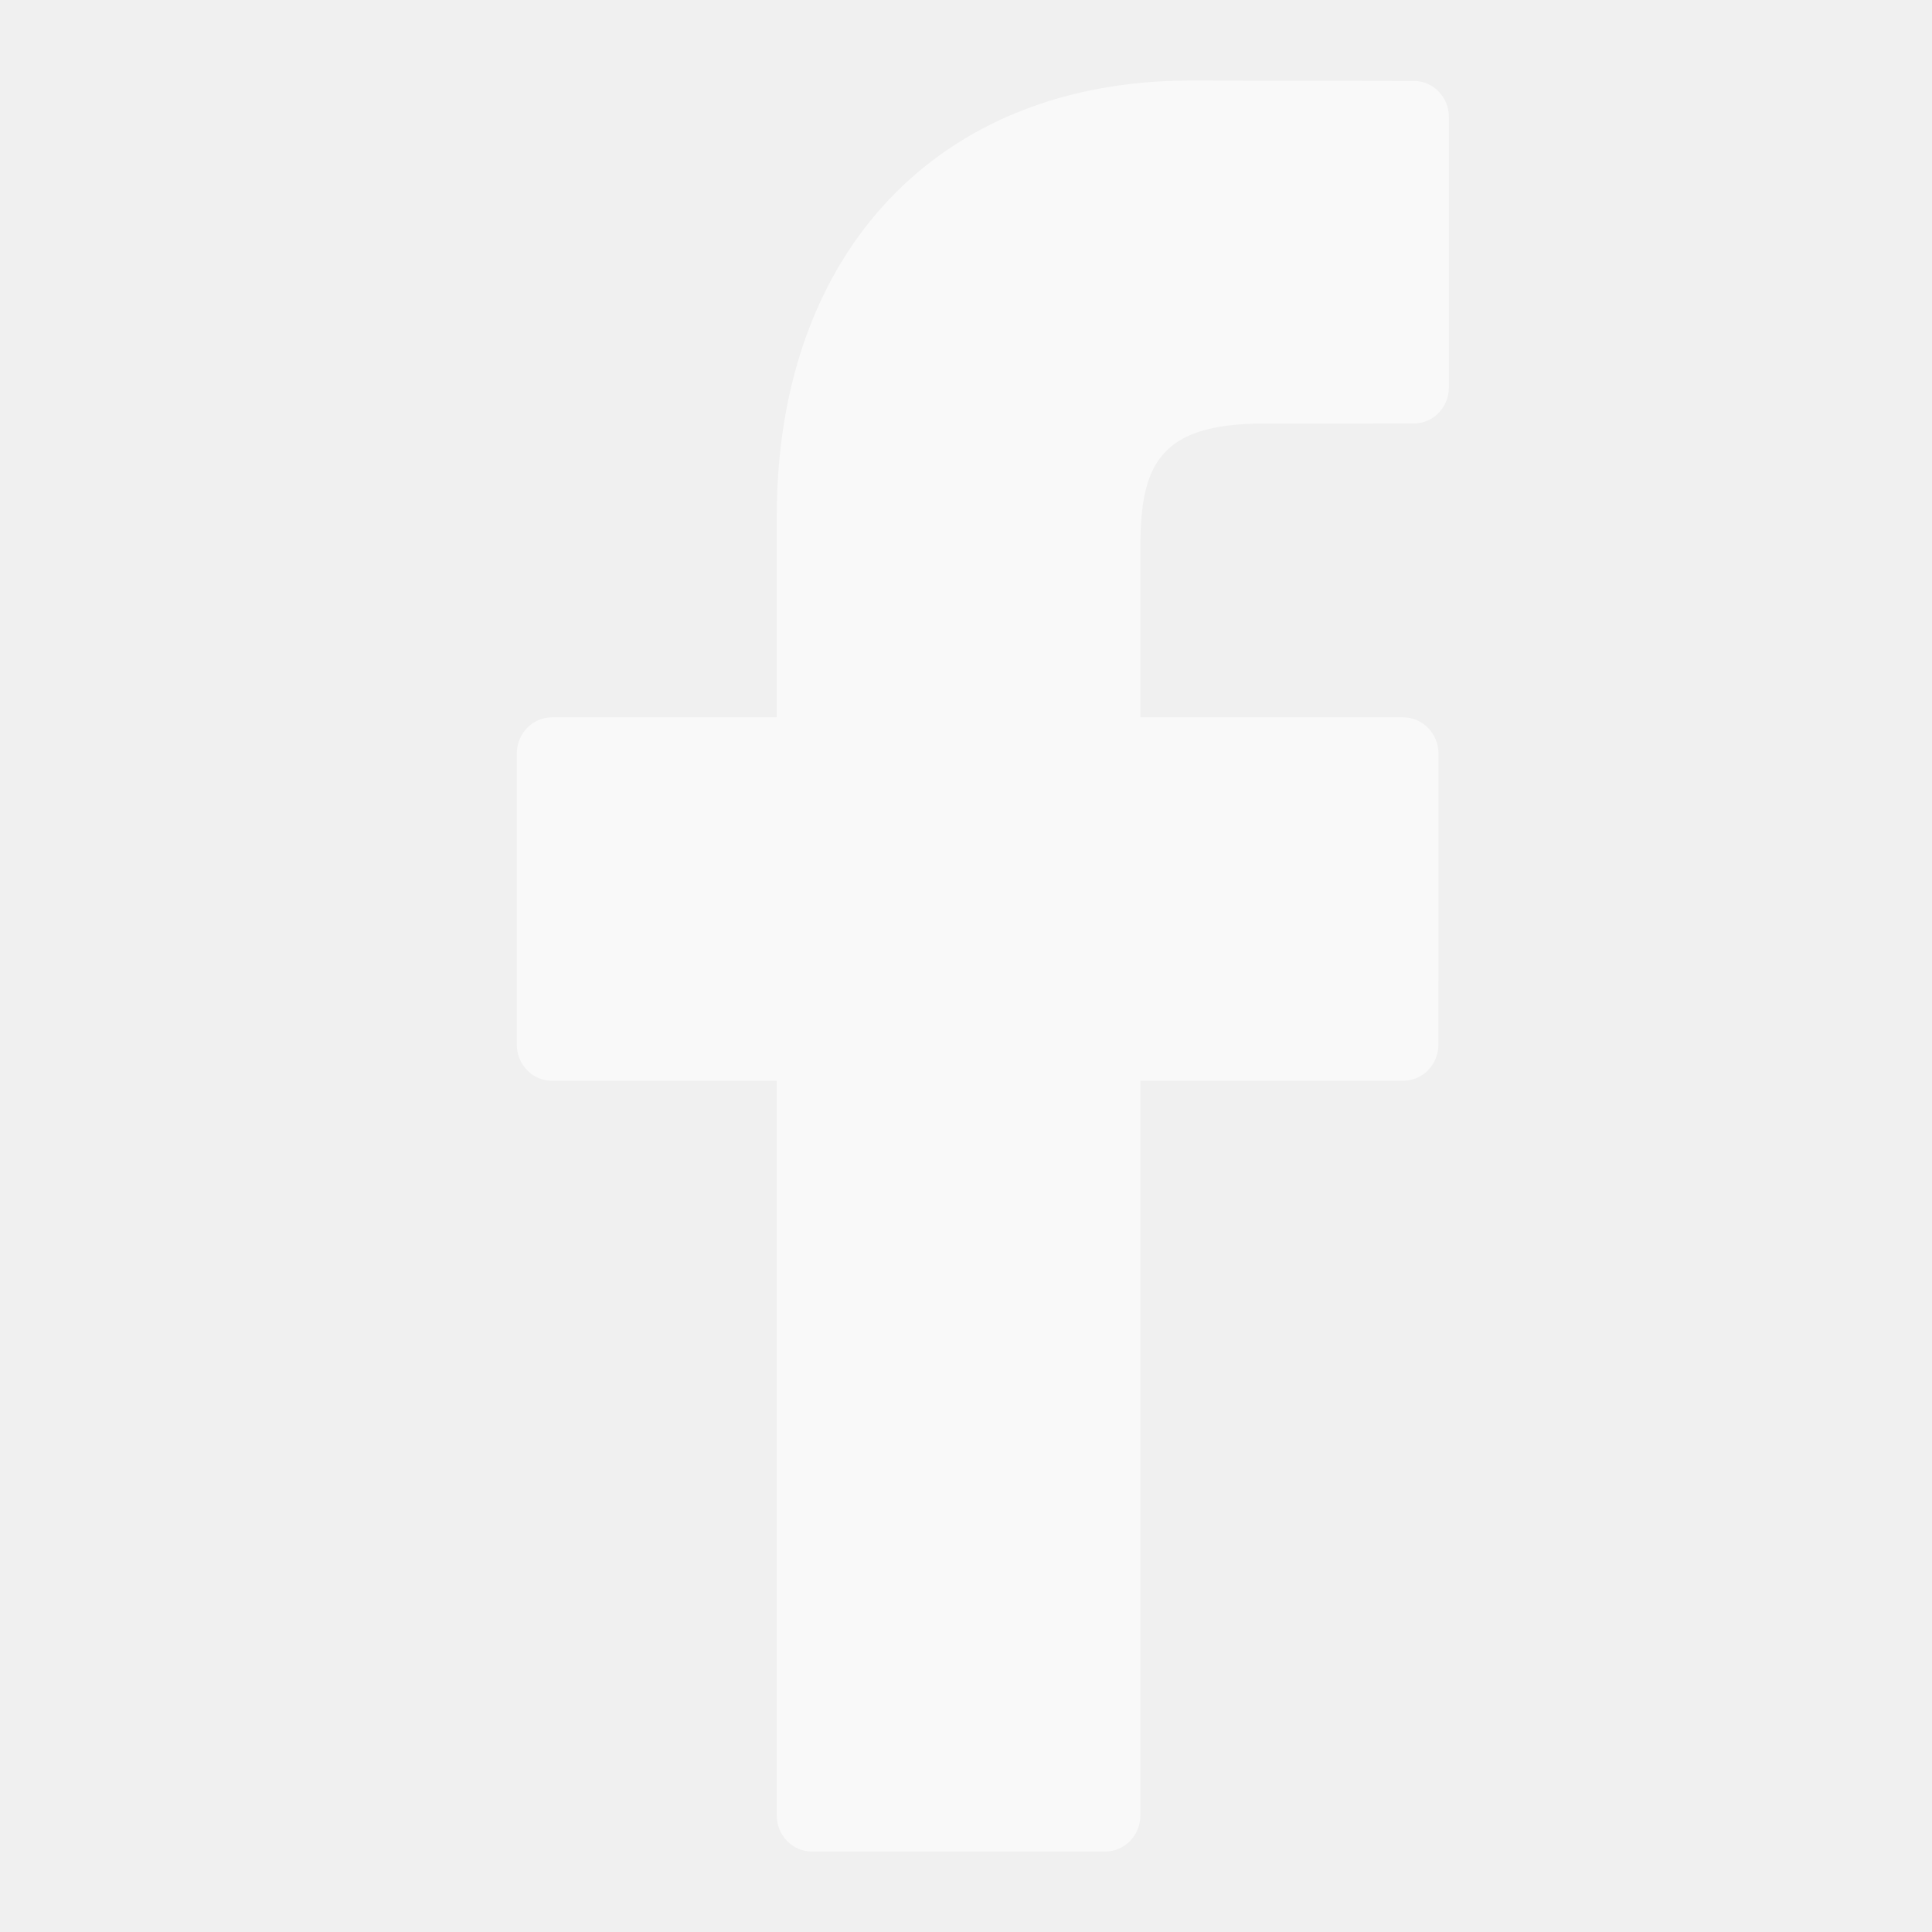
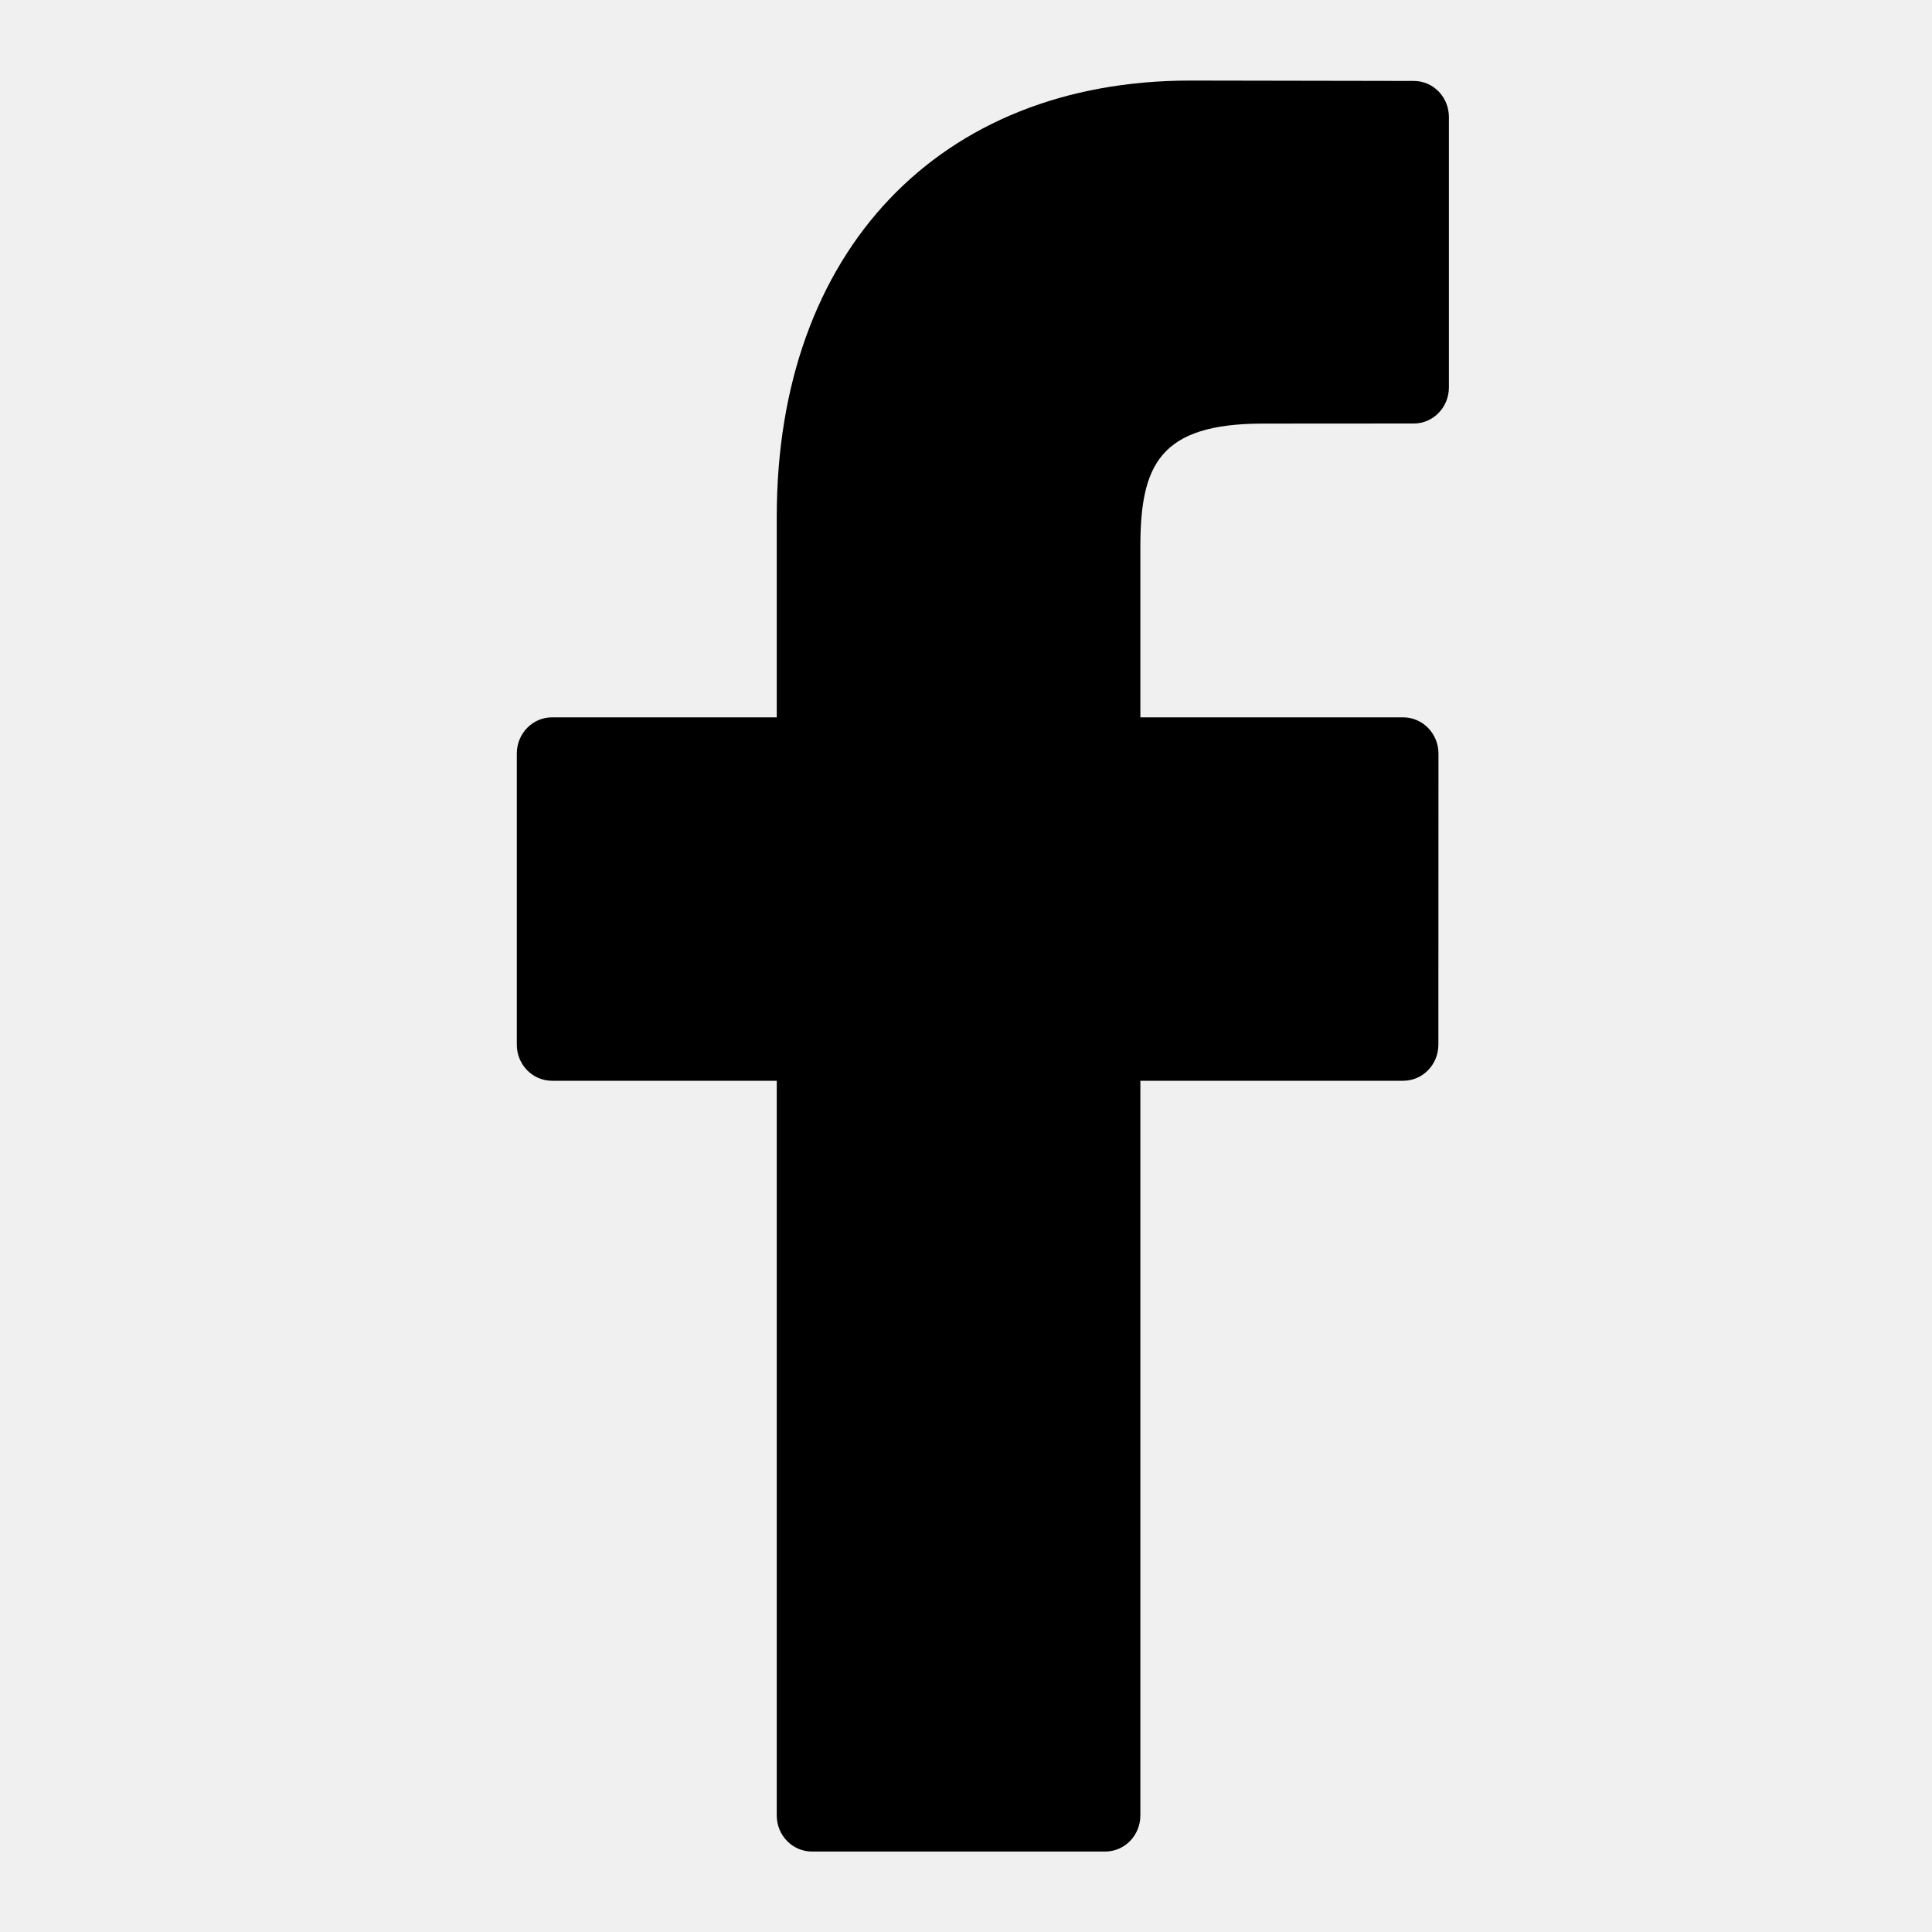
- <svg xmlns="http://www.w3.org/2000/svg" width="20" height="20" viewBox="0 0 20 20" fill="none">
-   <g opacity="0.6">
-     <path d="M14.636 0.838L12.322 0.834C9.721 0.834 8.041 2.605 8.041 5.346V7.426H5.714C5.513 7.426 5.35 7.594 5.35 7.8V10.814C5.35 11.021 5.513 11.188 5.714 11.188H8.041V18.794C8.041 19 8.204 19.167 8.405 19.167H11.441C11.642 19.167 11.805 19 11.805 18.794V11.188H14.526C14.727 11.188 14.89 11.021 14.89 10.814L14.891 7.8C14.891 7.701 14.852 7.606 14.784 7.536C14.716 7.466 14.623 7.426 14.527 7.426H11.805V5.663C11.805 4.815 12.002 4.385 13.076 4.385L14.636 4.384C14.836 4.384 14.999 4.217 14.999 4.01V1.212C14.999 1.005 14.837 0.838 14.636 0.838Z" fill="white" />
-   </g>
+ <svg xmlns="http://www.w3.org/2000/svg" width="20" height="20" viewBox="0 0 20 20" fill="currentColor">
+   <path d="M14.636 0.838L12.322 0.834C9.721 0.834 8.041 2.605 8.041 5.346V7.426H5.714C5.513 7.426 5.35 7.594 5.35 7.8V10.814C5.35 11.021 5.513 11.188 5.714 11.188H8.041V18.794C8.041 19 8.204 19.167 8.405 19.167H11.441C11.642 19.167 11.805 19 11.805 18.794V11.188H14.526C14.727 11.188 14.89 11.021 14.89 10.814L14.891 7.8C14.891 7.701 14.852 7.606 14.784 7.536C14.716 7.466 14.623 7.426 14.527 7.426H11.805V5.663C11.805 4.815 12.002 4.385 13.076 4.385L14.636 4.384C14.836 4.384 14.999 4.217 14.999 4.01V1.212C14.999 1.005 14.837 0.838 14.636 0.838Z" />
</svg>
